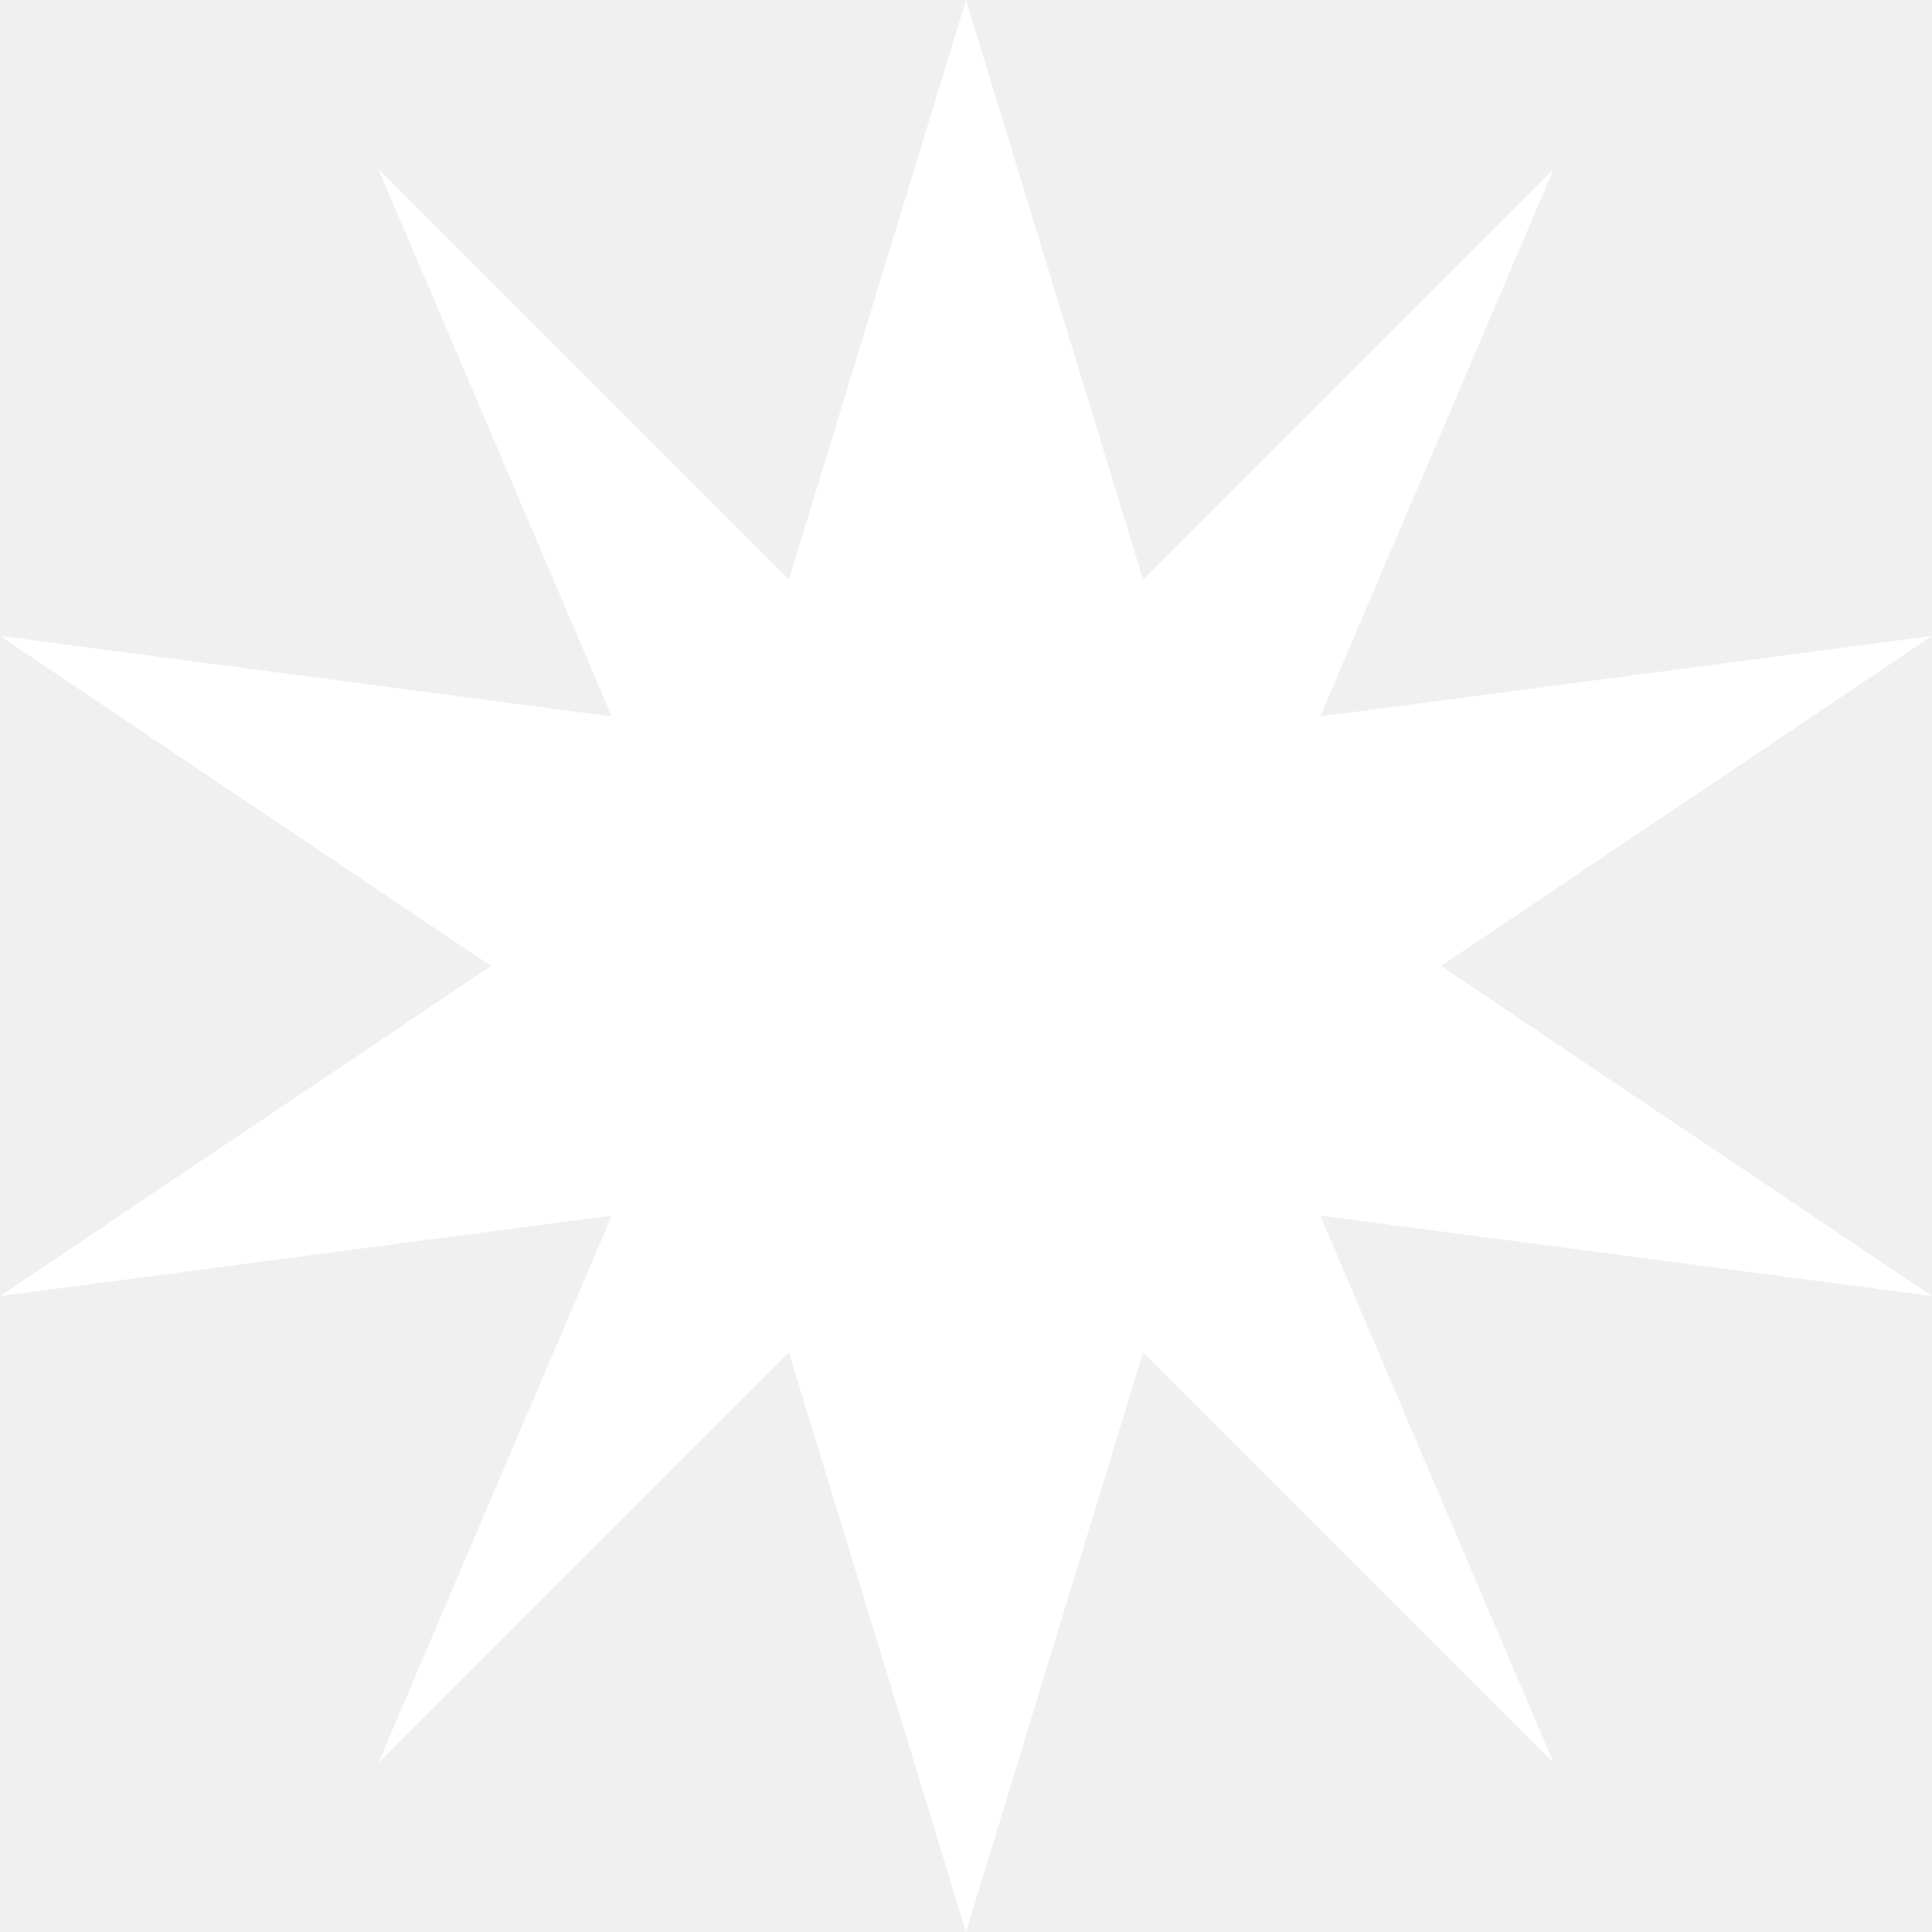
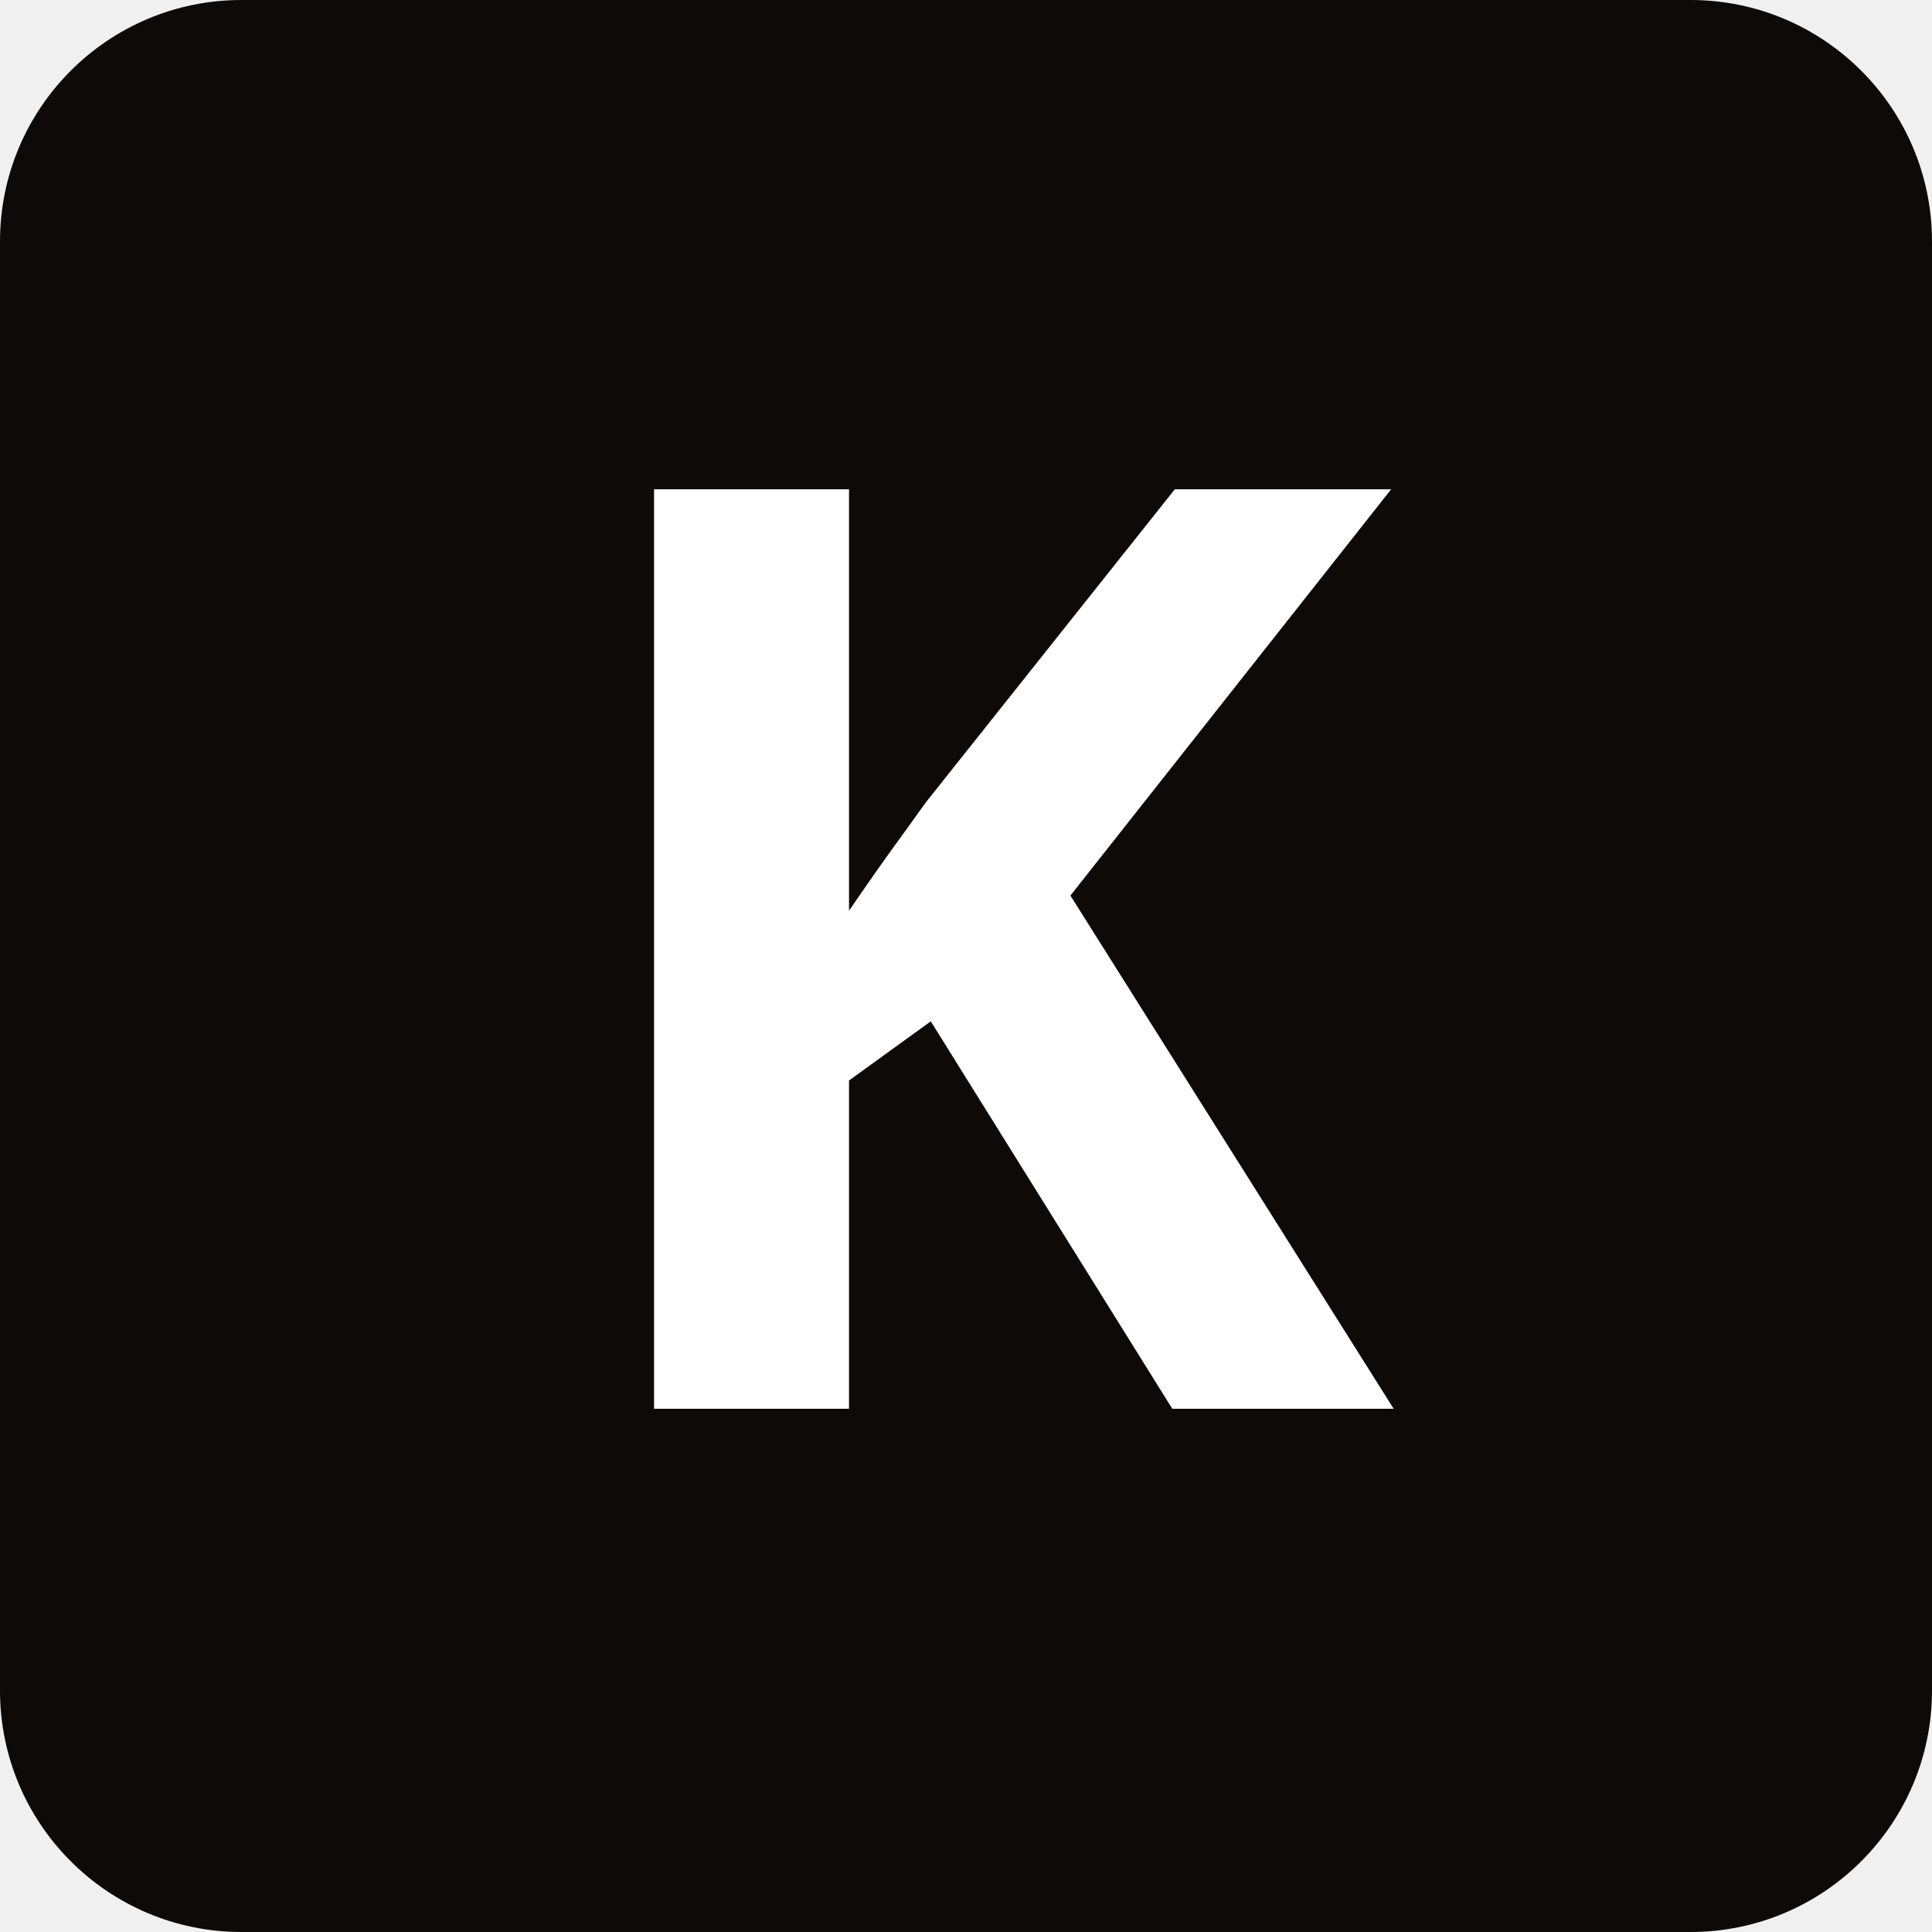
- <svg xmlns="http://www.w3.org/2000/svg" viewBox="0 0 24 24" fill="#ffffff">
-   <path d="M12 0l2.2 7.2 5.1-5.1-2.9 6.8 7.6-1-6.1 4.1 6.1 4.1-7.6-1 2.9 6.8-5.1-5.1L12 24l-2.2-7.2-5.1 5.1 2.9-6.8-7.6 1 6.1-4.1-6.1-4.1 7.6 1-2.9-6.8 5.1 5.1z" />
+ <svg xmlns="http://www.w3.org/2000/svg" viewBox="0 0 24 24">
+   <rect width="24" height="24" rx="3" fill="#0d0a07" />
+   <text x="12" y="17.5" text-anchor="middle" font-family="sans-serif" font-weight="900" font-size="16" fill="#ffffff">K</text>
</svg>
